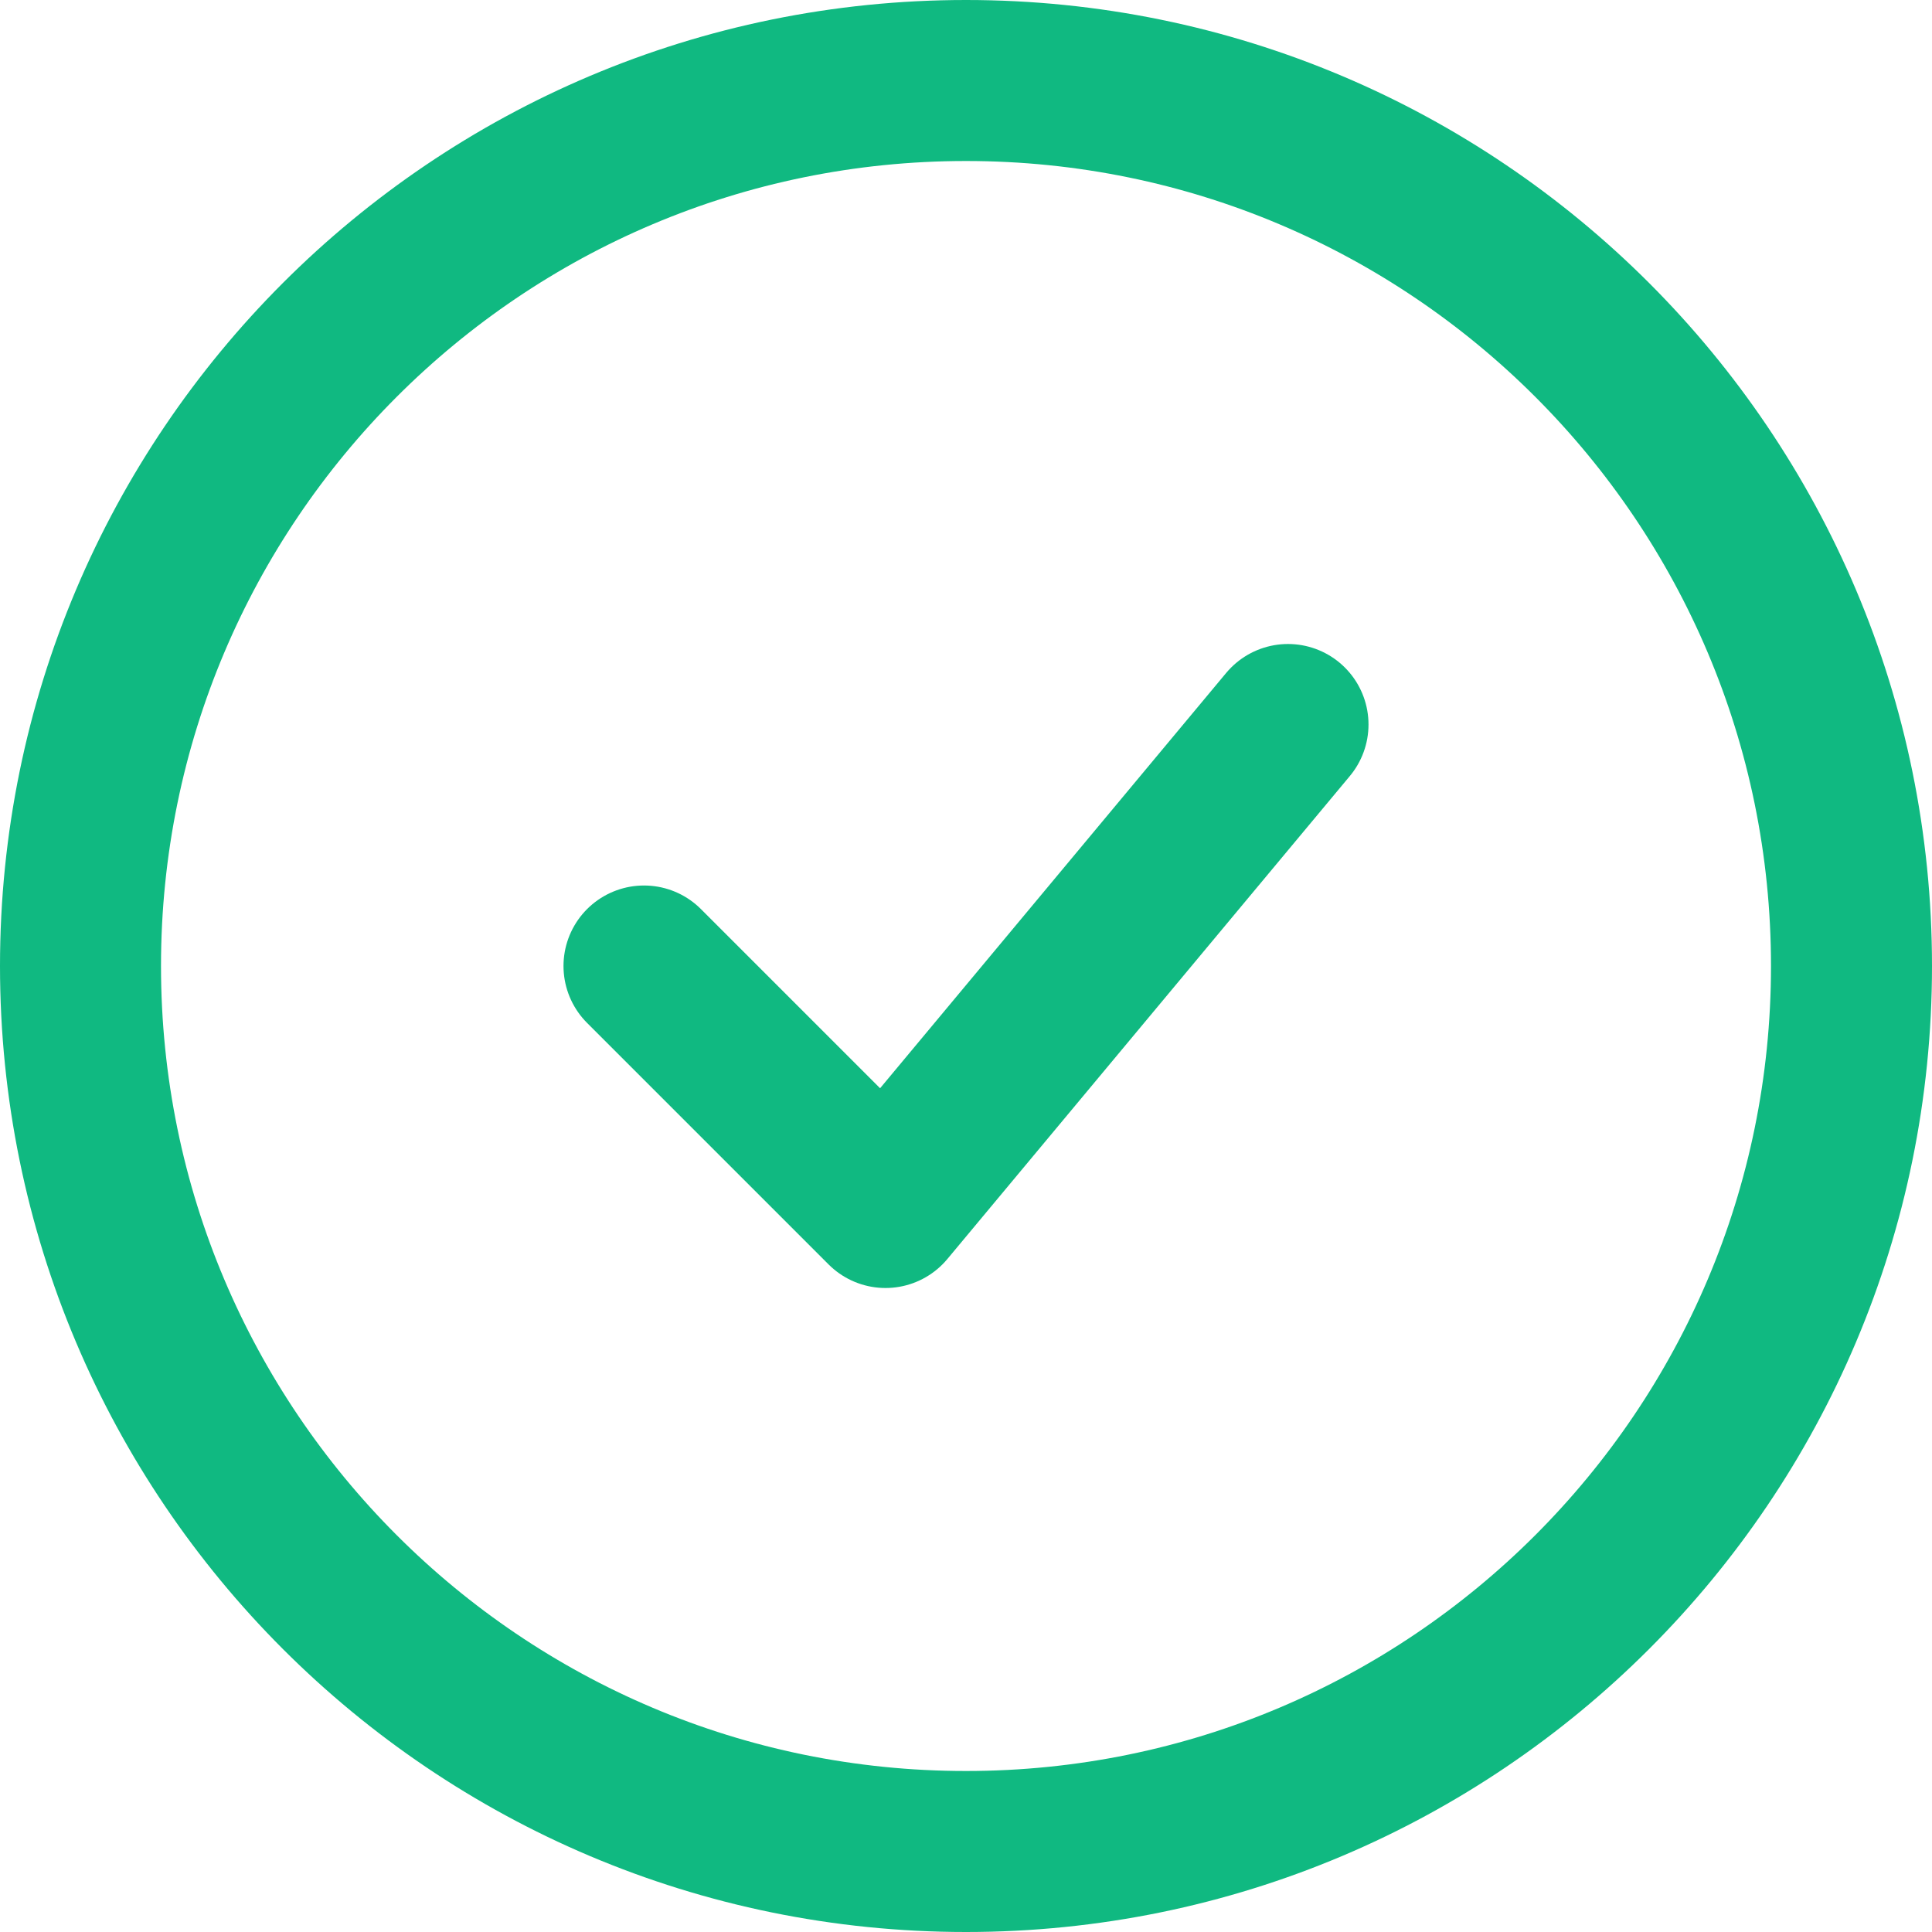
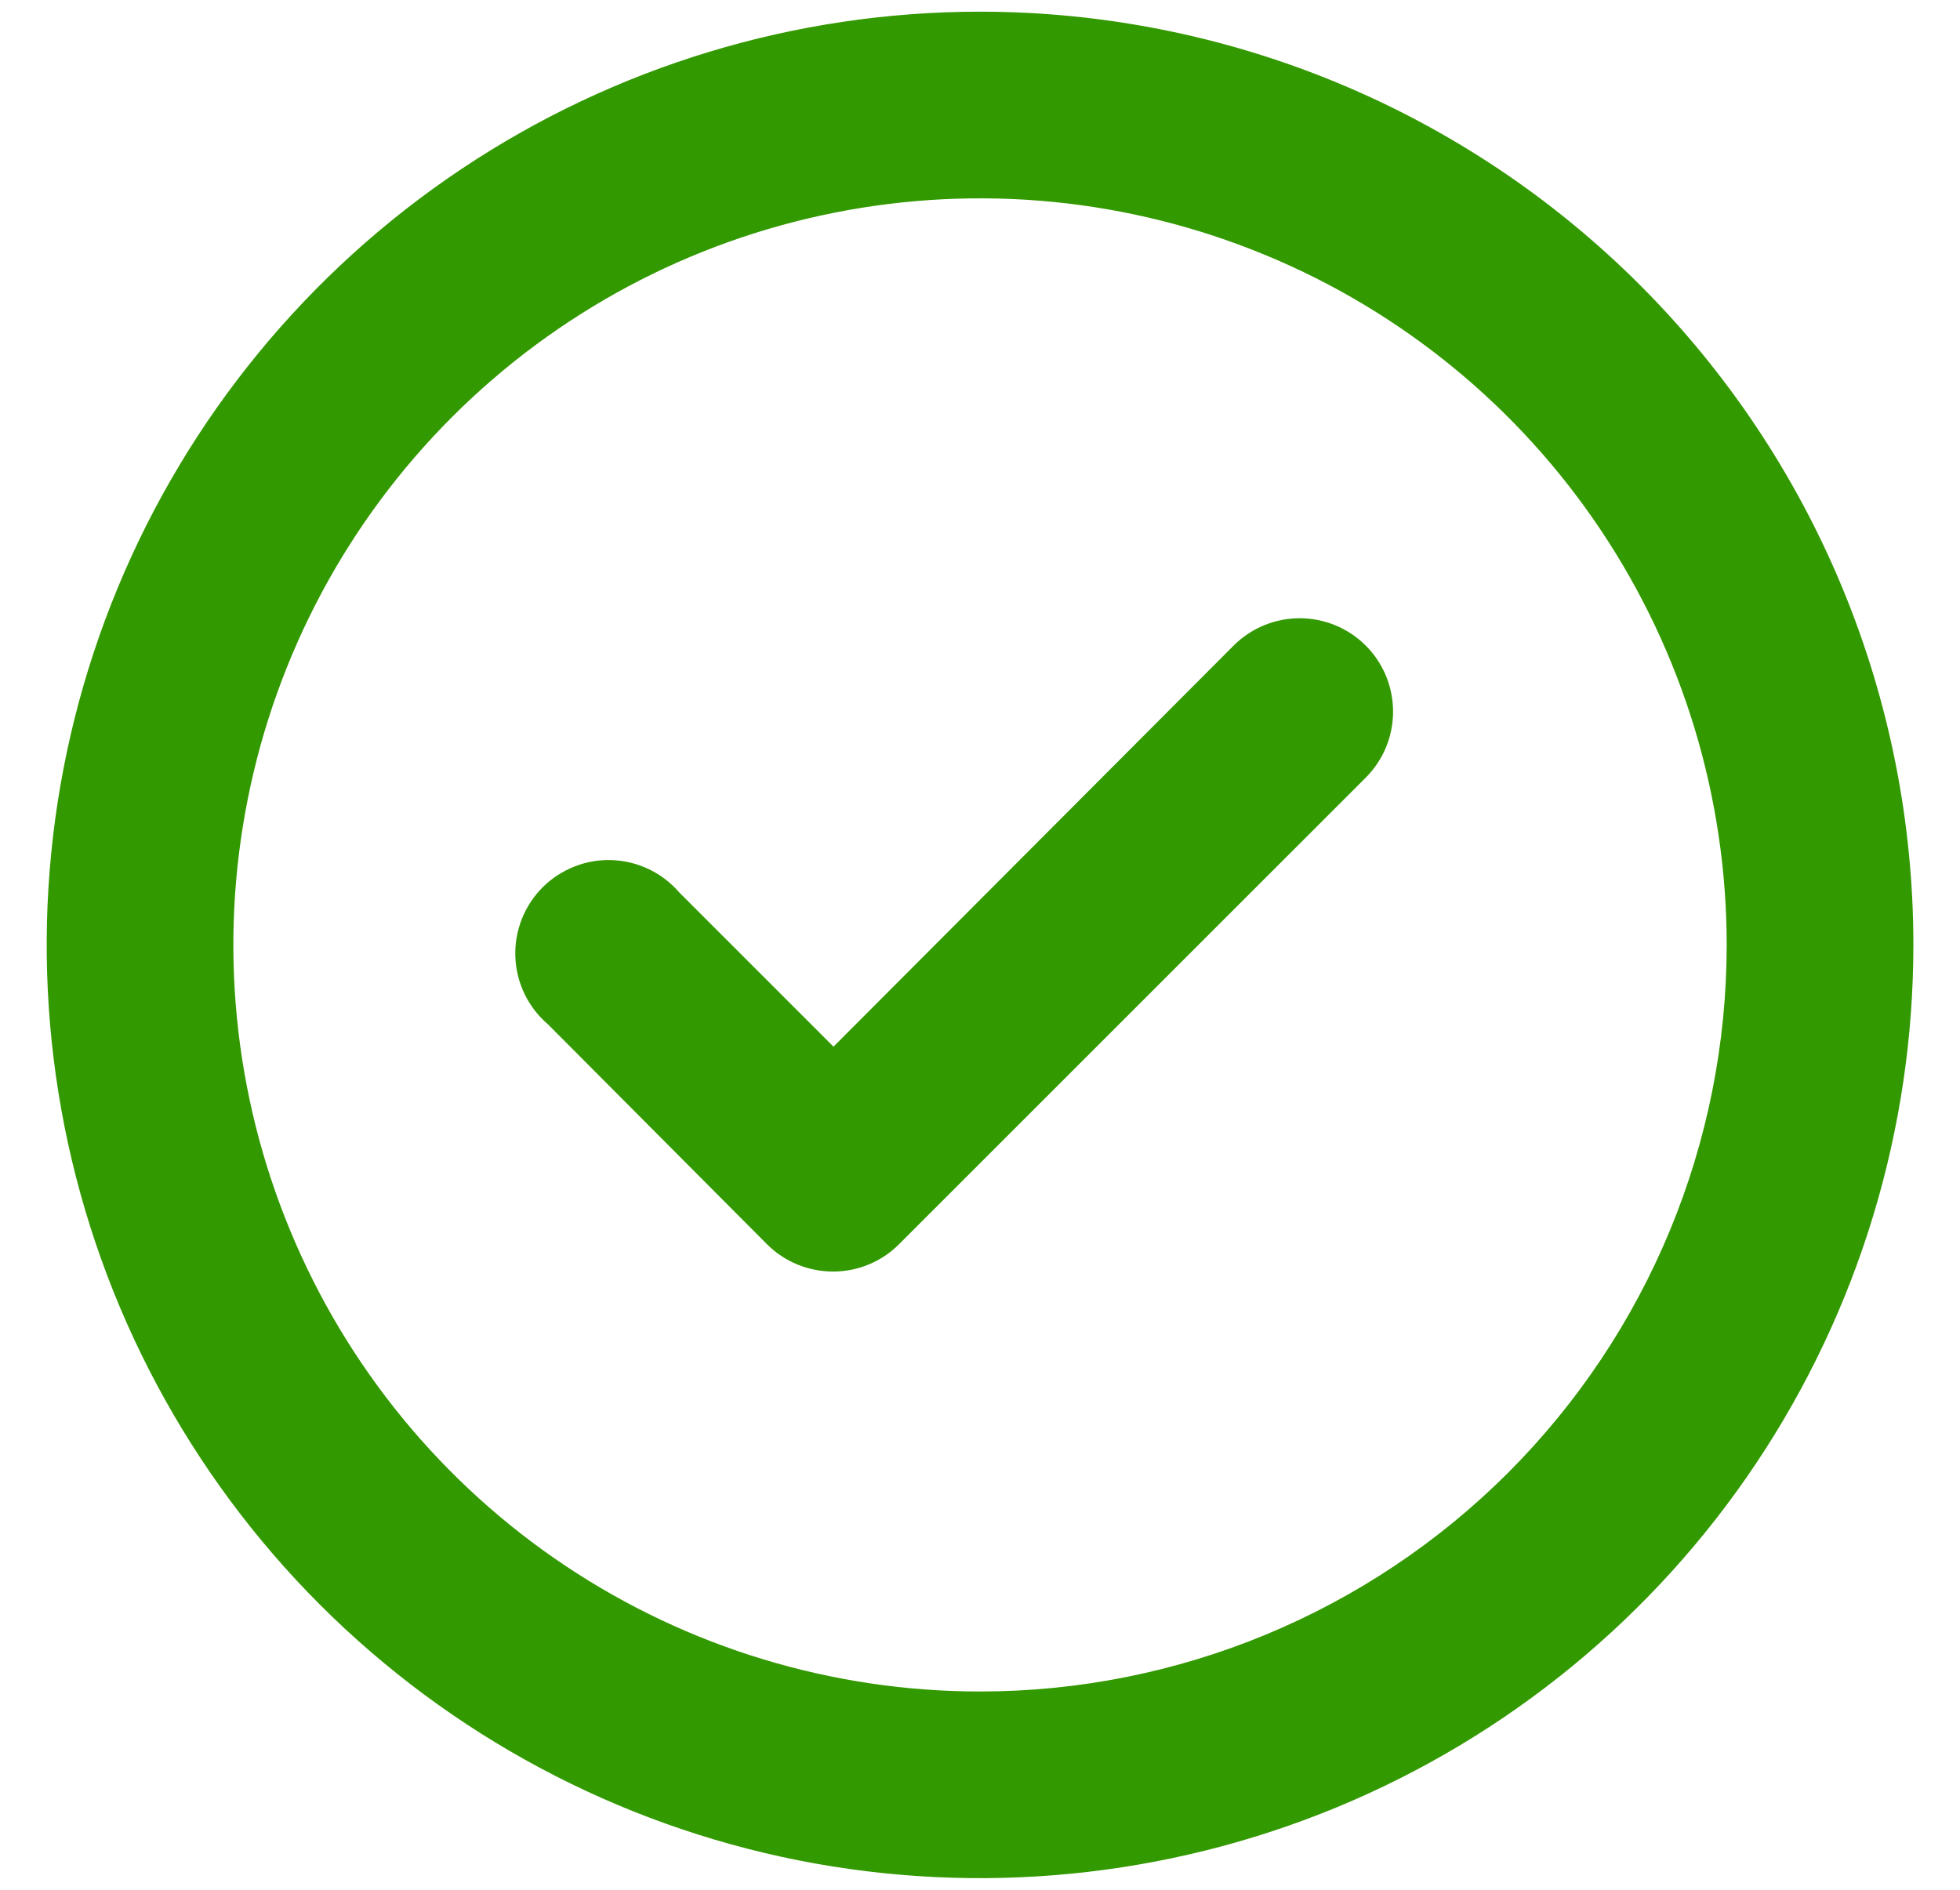
- <svg xmlns="http://www.w3.org/2000/svg" width="24" height="24" viewBox="0 0 24 24" fill="none">
-   <circle cx="12" cy="12" r="11" stroke="#10B981" stroke-width="2" />
-   <path d="M8 12L11 15L16 9" stroke="#10B981" stroke-width="2" stroke-linecap="round" stroke-linejoin="round" />
+ <svg xmlns="http://www.w3.org/2000/svg" width="28" height="27" viewBox="0 0 28 27" fill="none">
+   <path d="M17.627 9.22L11.907 14.954L9.707 12.754C9.587 12.614 9.44 12.501 9.275 12.421C9.11 12.341 8.929 12.296 8.746 12.289C8.562 12.281 8.379 12.312 8.208 12.38C8.037 12.447 7.881 12.548 7.751 12.678C7.622 12.808 7.52 12.963 7.453 13.135C7.386 13.306 7.355 13.489 7.362 13.672C7.369 13.856 7.414 14.036 7.494 14.202C7.574 14.367 7.687 14.514 7.827 14.634L10.96 17.78C11.085 17.904 11.233 18.002 11.395 18.068C11.558 18.134 11.732 18.168 11.907 18.167C12.257 18.166 12.592 18.027 12.84 17.78L19.507 11.114C19.632 10.99 19.731 10.842 19.799 10.68C19.866 10.517 19.901 10.343 19.901 10.167C19.901 9.991 19.866 9.817 19.799 9.654C19.731 9.492 19.632 9.344 19.507 9.22C19.257 8.972 18.919 8.833 18.567 8.833C18.215 8.833 17.877 8.972 17.627 9.22ZM14 0.167C11.363 0.167 8.785 0.949 6.593 2.414C4.4 3.879 2.691 5.962 1.682 8.398C0.673 10.834 0.409 13.515 0.923 16.102C1.438 18.688 2.708 21.064 4.572 22.928C6.437 24.793 8.813 26.063 11.399 26.578C13.986 27.092 16.666 26.828 19.103 25.819C21.539 24.81 23.622 23.101 25.087 20.908C26.552 18.715 27.334 16.137 27.334 13.5C27.334 11.749 26.989 10.016 26.319 8.398C25.649 6.78 24.666 5.31 23.428 4.072C22.19 2.834 20.721 1.852 19.103 1.182C17.485 0.512 15.751 0.167 14 0.167ZM14 24.167C11.891 24.167 9.828 23.541 8.074 22.369C6.32 21.197 4.953 19.531 4.146 17.582C3.338 15.633 3.127 13.489 3.539 11.419C3.95 9.35 4.966 7.45 6.458 5.958C7.95 4.466 9.85 3.45 11.919 3.039C13.989 2.627 16.133 2.838 18.082 3.646C20.031 4.453 21.697 5.82 22.869 7.574C24.041 9.328 24.667 11.391 24.667 13.5C24.667 16.329 23.543 19.042 21.543 21.043C19.542 23.043 16.829 24.167 14 24.167Z" fill="#339900" />
</svg>
